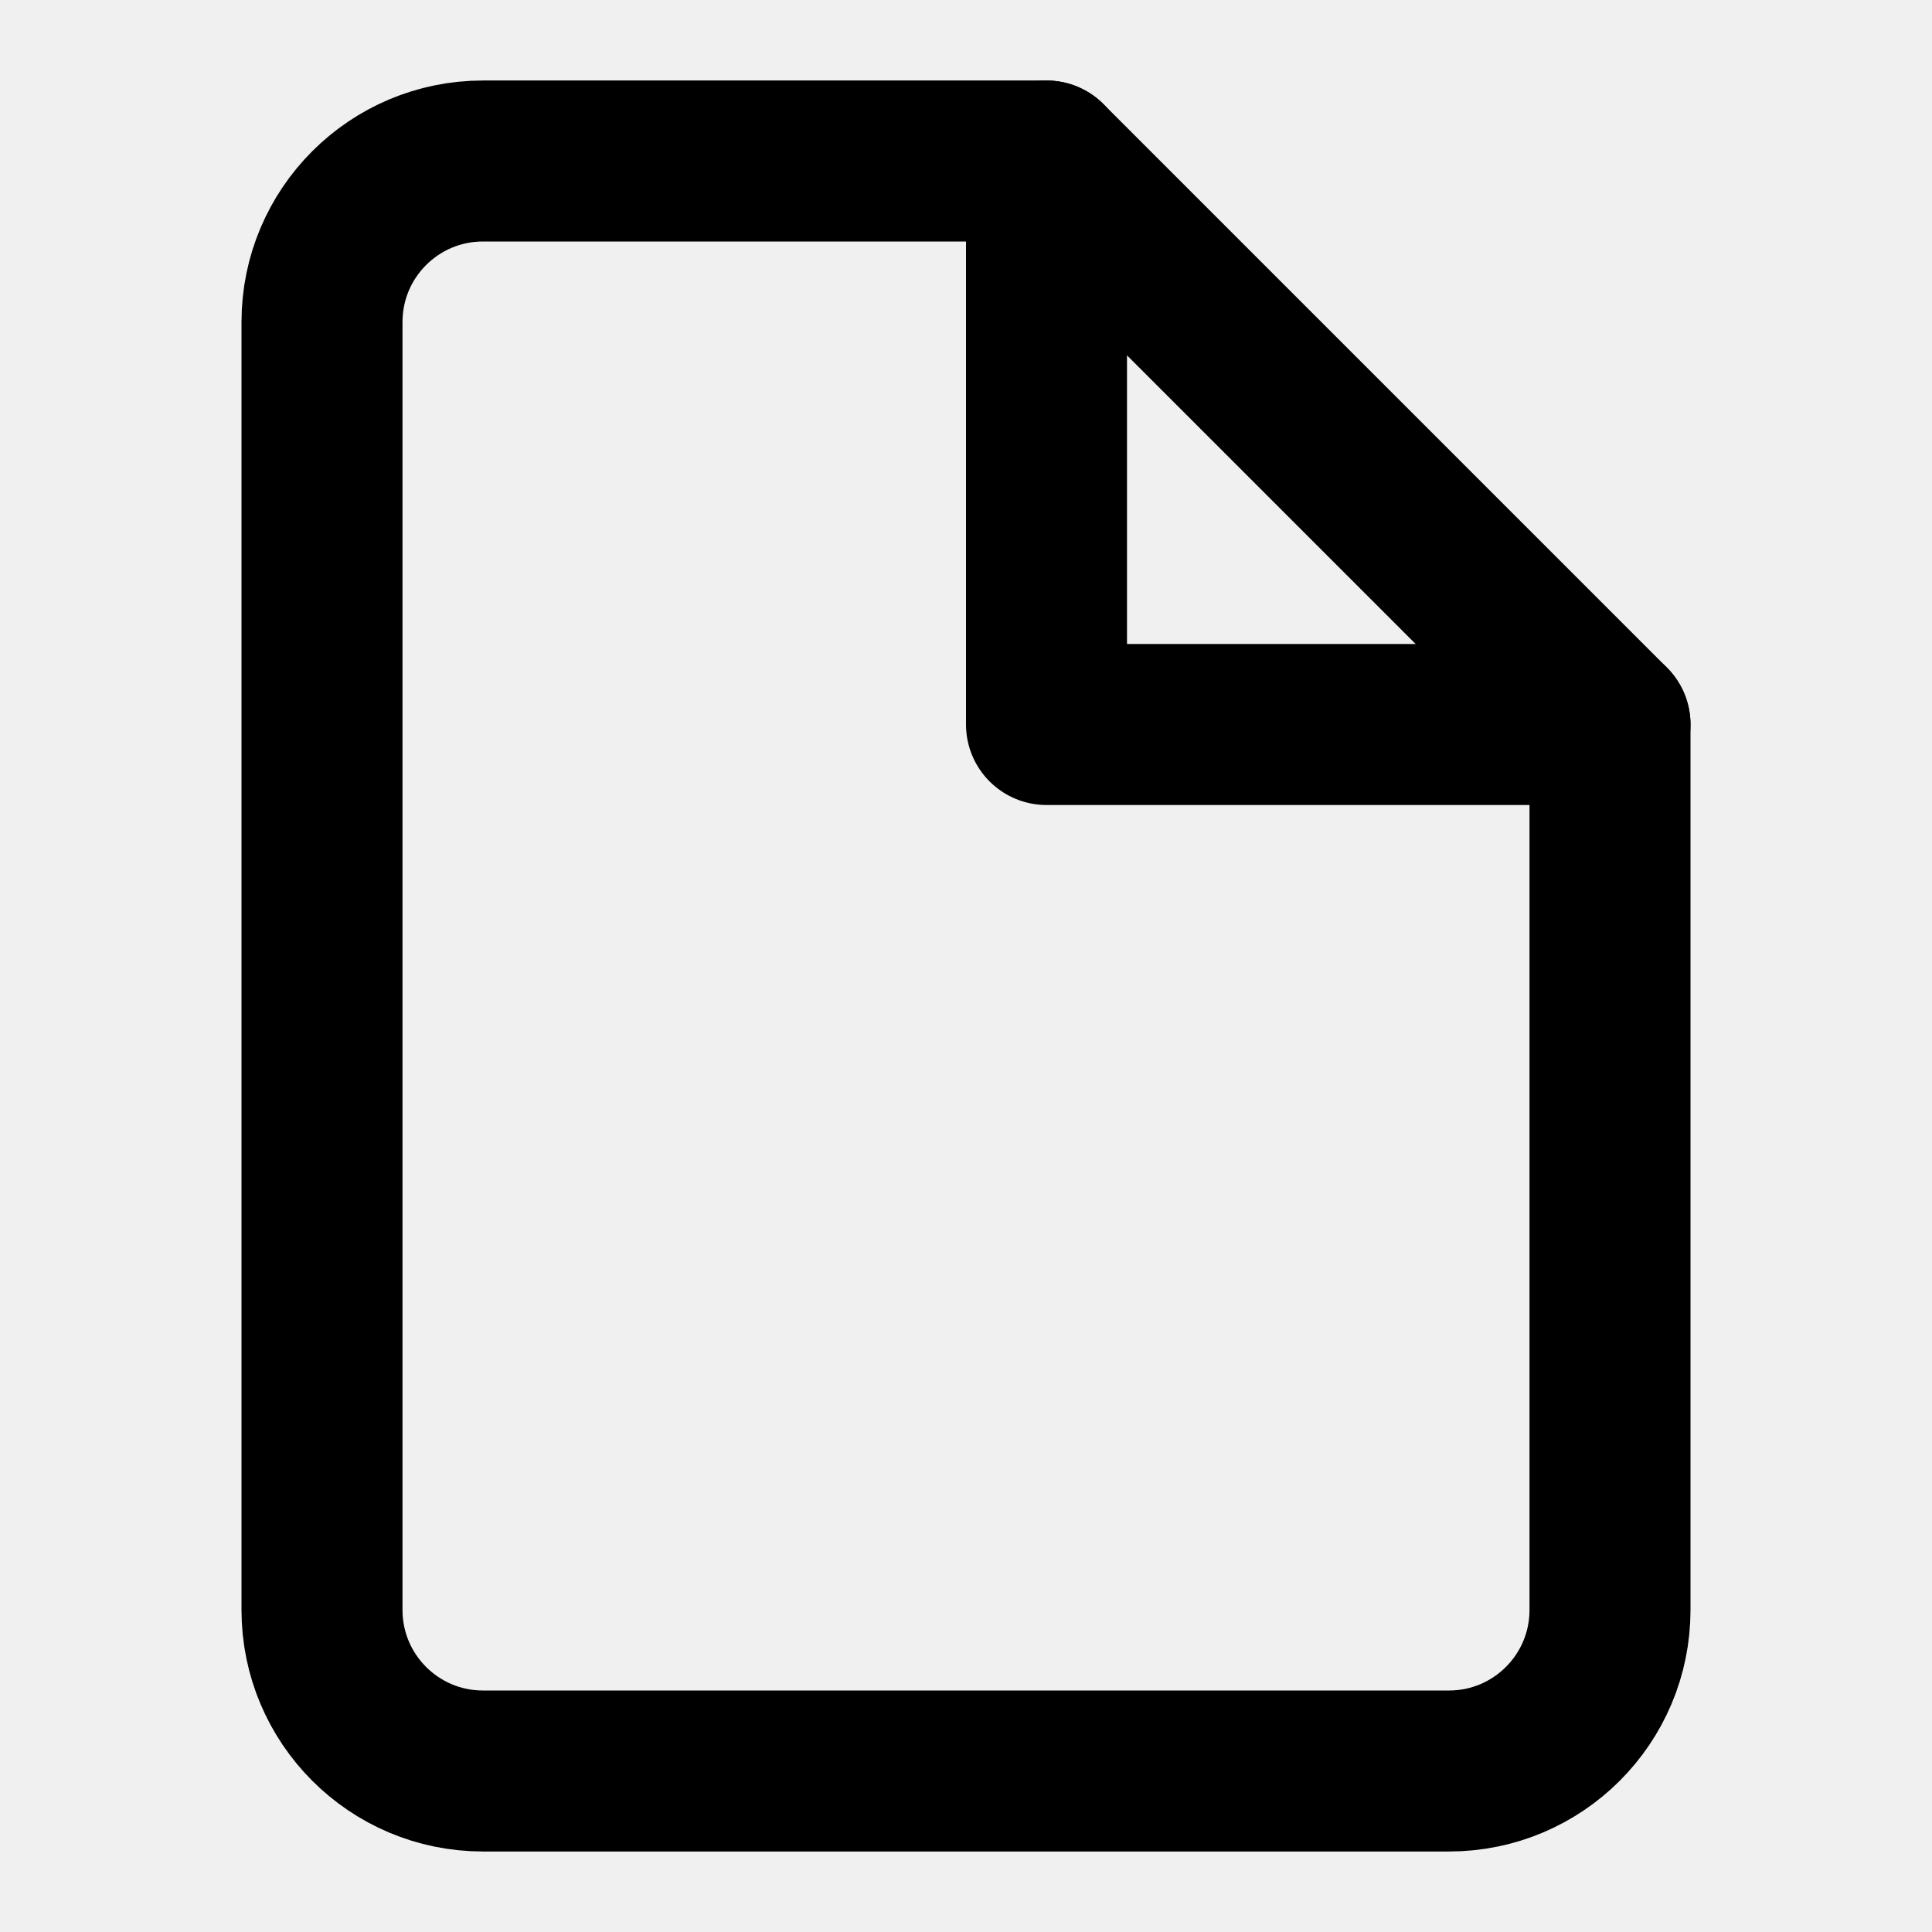
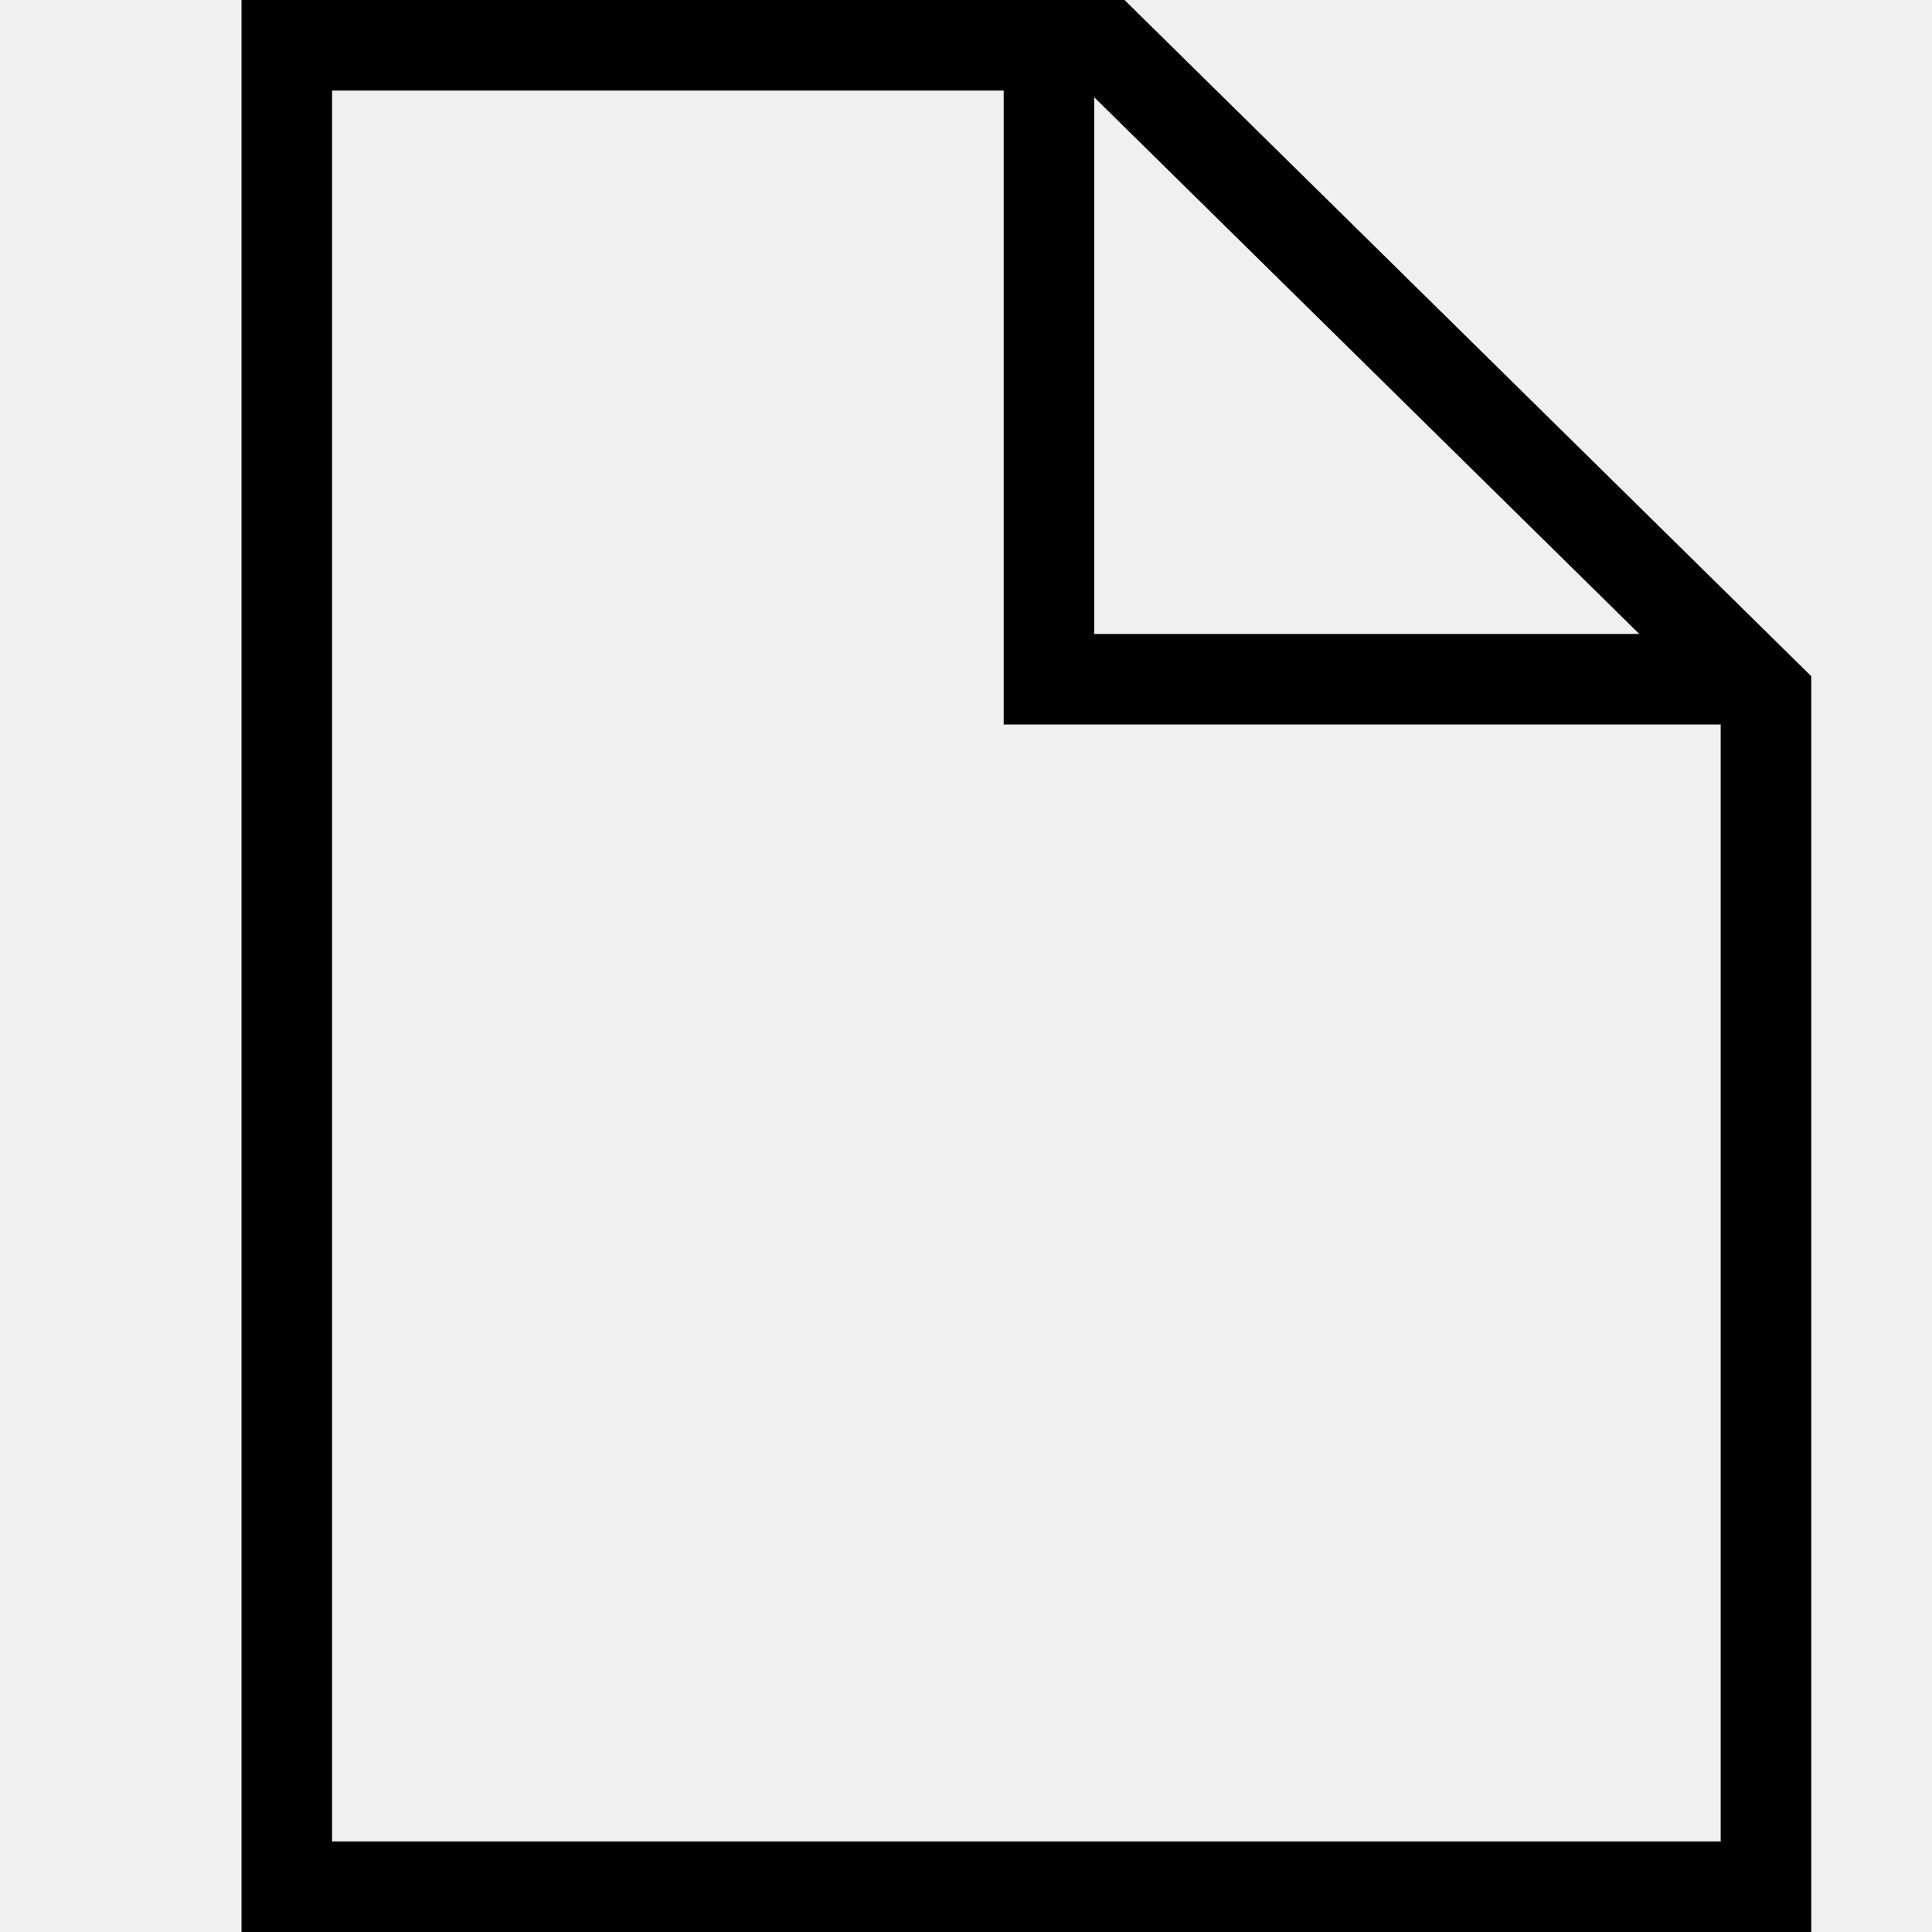
- <svg xmlns="http://www.w3.org/2000/svg" width="24" height="24" viewBox="0 0 24 24" fill="none" stroke="currentColor" stroke-width="2" stroke-linecap="round" stroke-linejoin="round" class="feather feather-file">
-   <path d="M13 2H6a2 2 0 0 0-2 2v16a2 2 0 0 0 2 2h12a2 2 0 0 0 2-2V9z" />
-   <polyline points="13 2 13 9 20 9" />
+ <svg xmlns="http://www.w3.org/2000/svg" width="16" height="16" viewBox="0 0 16 16" fill="none">
+   <g clip-path="url(#clip0)">
+     <path d="M3.625 0.375H9.159L14.625 5.757L14.625 15.625H2.375V1.6V0.375H3.625Z" stroke="black" stroke-width="0.75" />
+     <mask id="path-2-inside-1" fill="white">
+       <path d="M8.312 0V6H14.5" />
+     </mask>
+     <path d="M9.062 0C9.062 -0.414 8.727 -0.75 8.312 -0.75C7.898 -0.75 7.562 -0.414 7.562 0H9.062ZM8.312 6H7.562C7.562 6.414 7.898 6.75 8.312 6.75V6ZM14.5 6.75C14.914 6.75 15.25 6.414 15.25 6C15.25 5.586 14.914 5.25 14.5 5.25V6.75ZM7.562 0V6H9.062V0H7.562ZM8.312 6.75H14.5V5.25H8.312V6.75Z" fill="black" mask="url(#path-2-inside-1)" />
+   </g>
+   <defs>
+     <clipPath id="clip0">
+       <rect width="16" height="16" fill="white" />
+     </clipPath>
+   </defs>
</svg>
